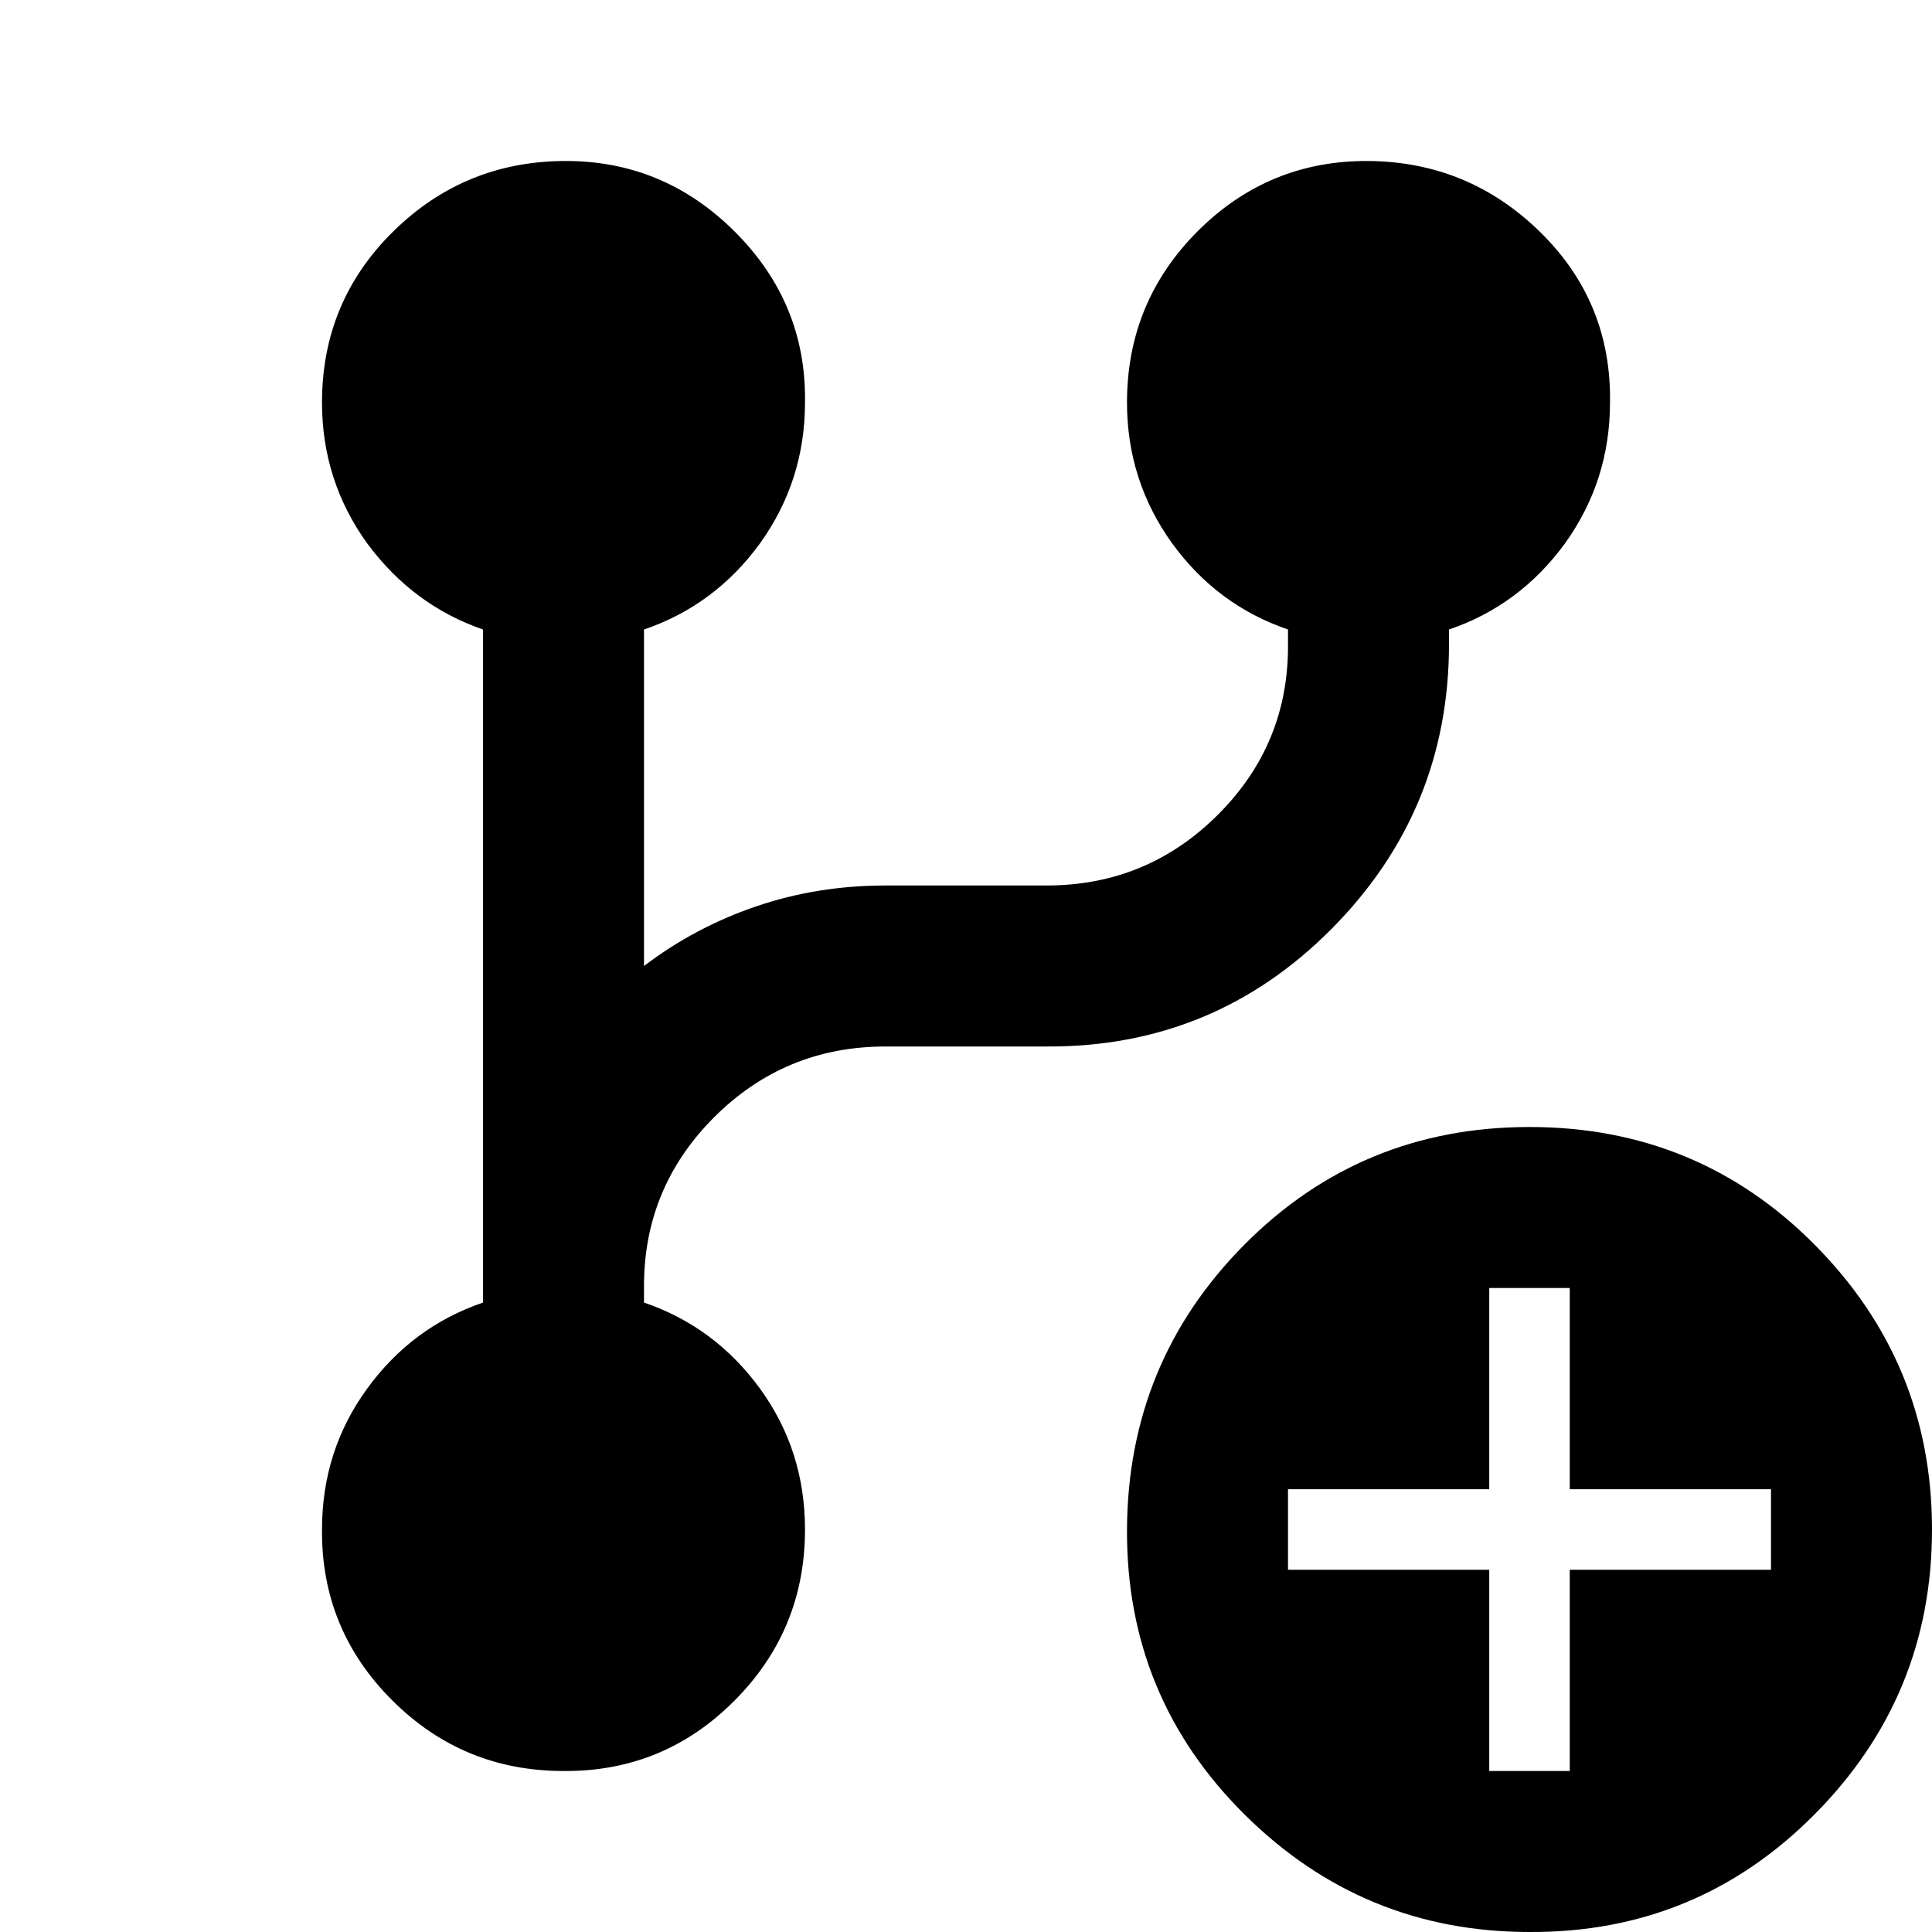
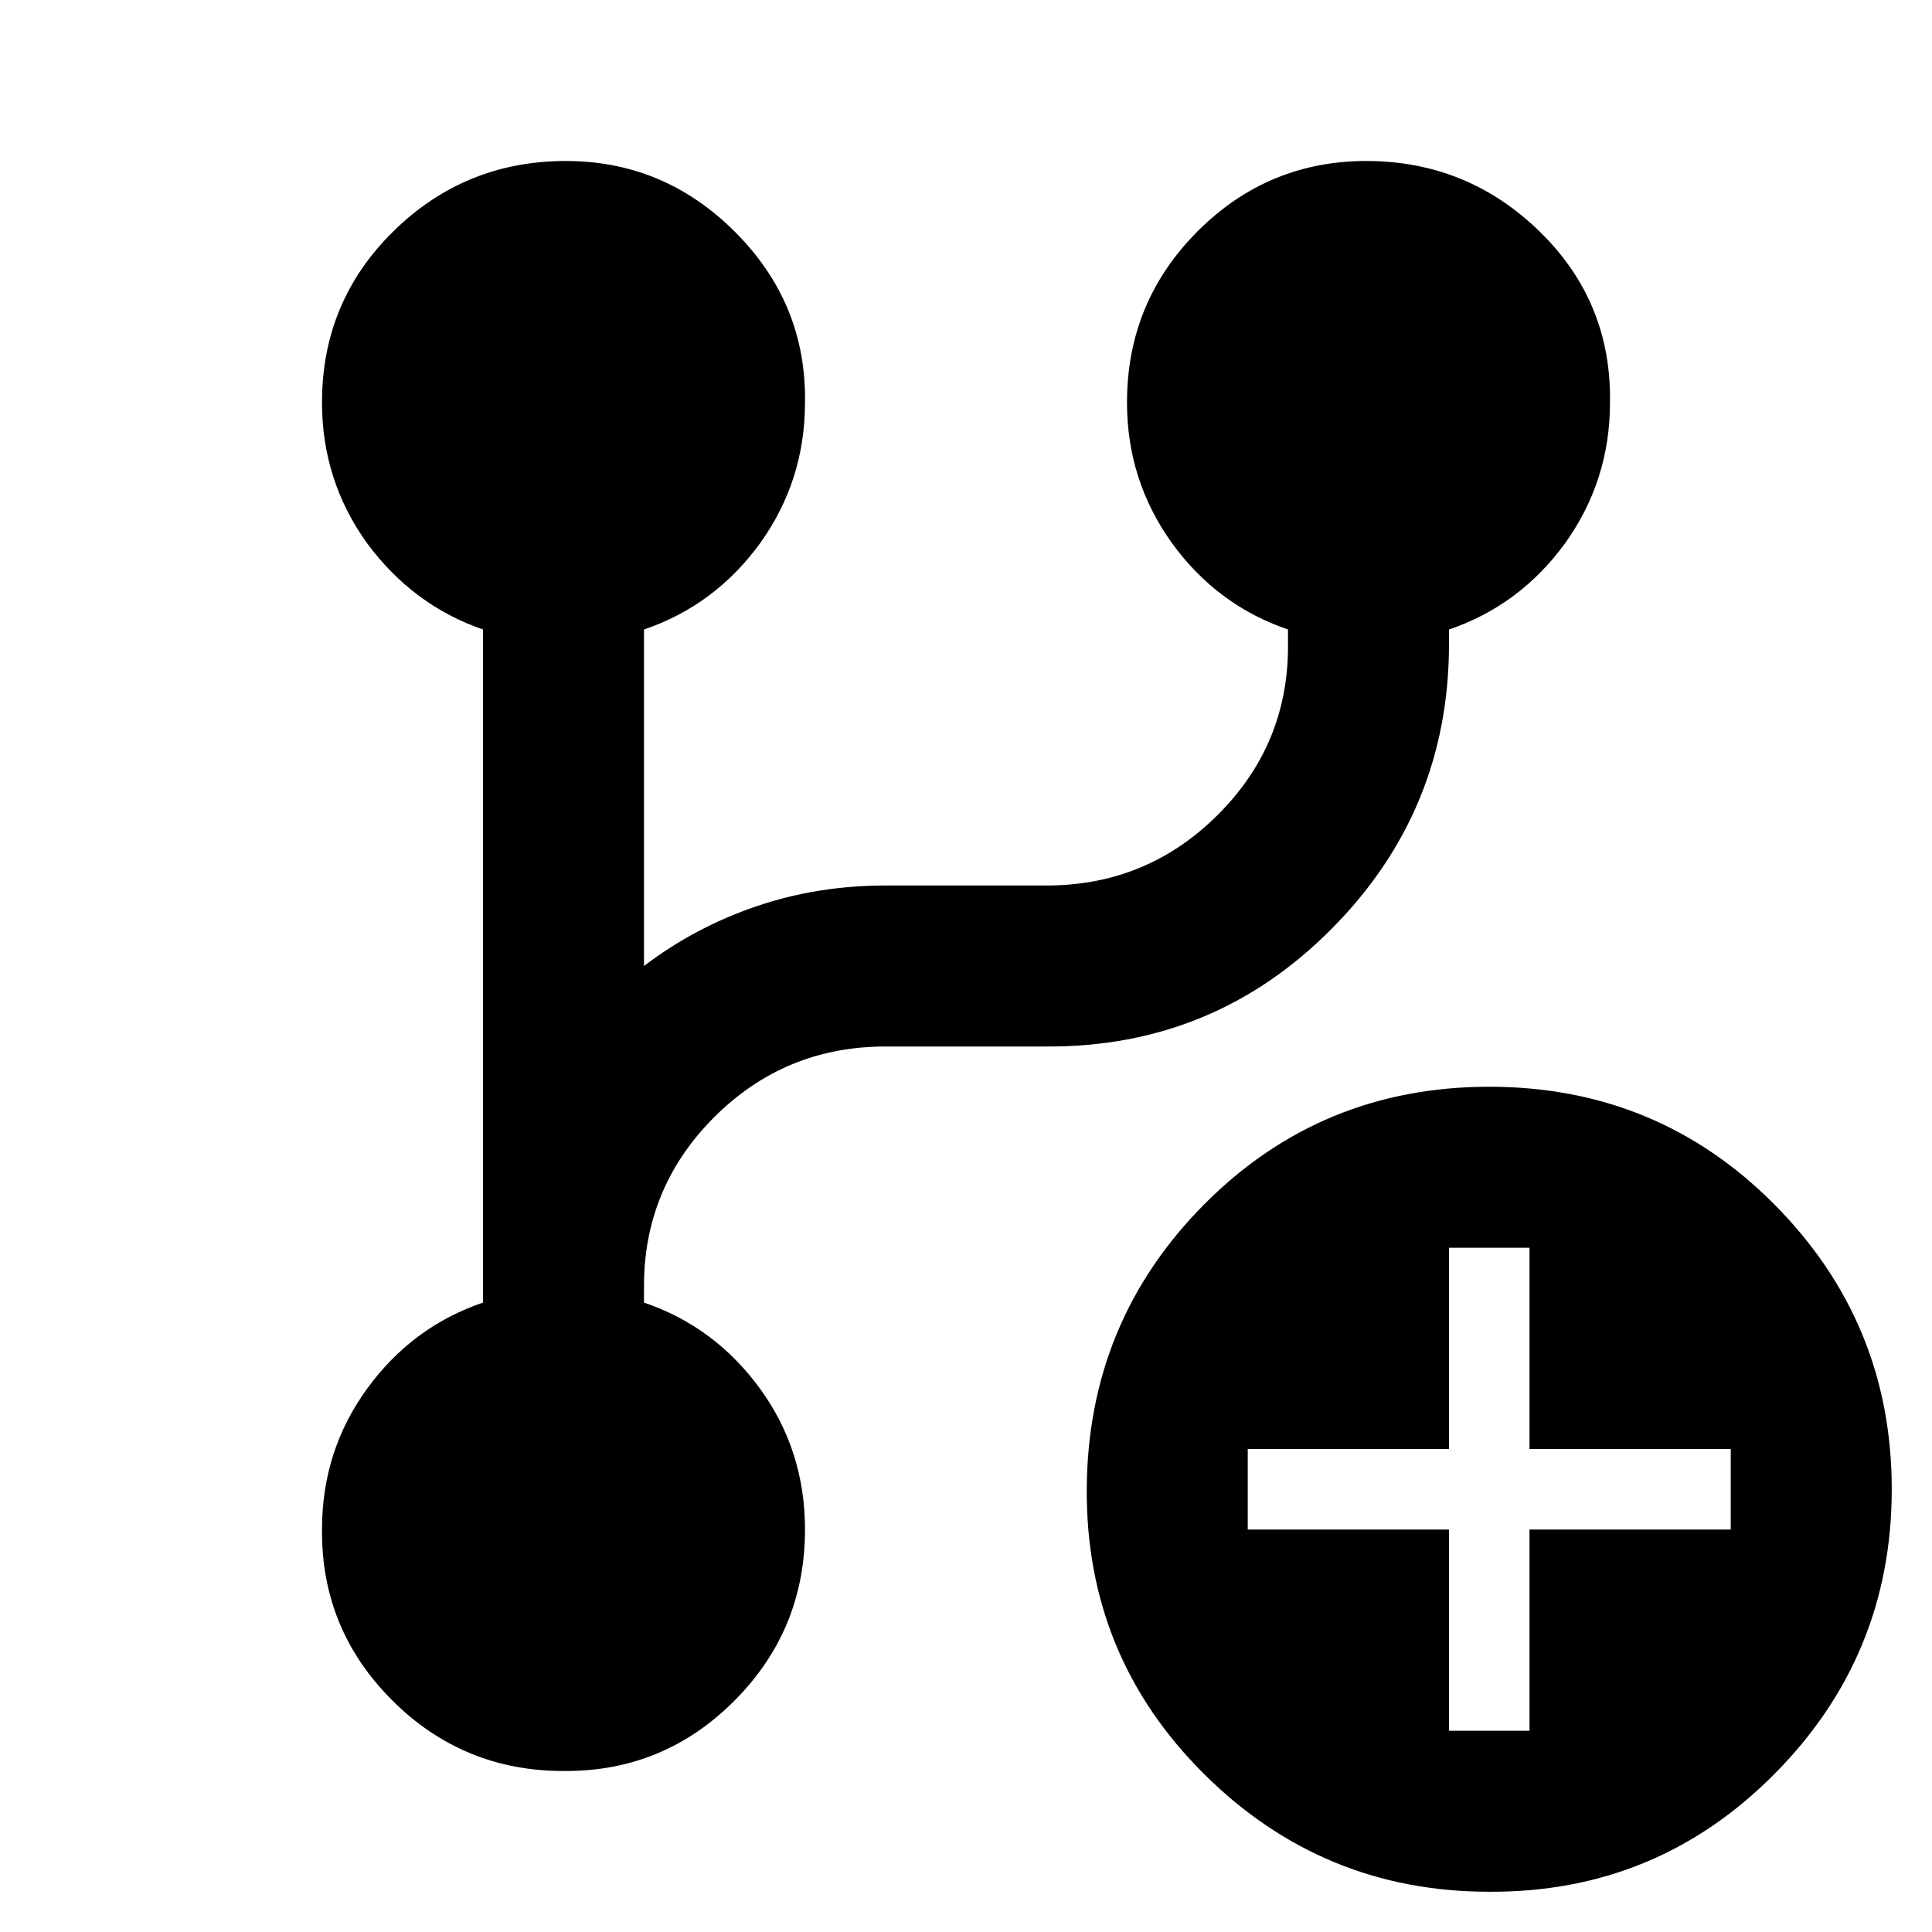
<svg xmlns="http://www.w3.org/2000/svg" width="24" height="24" viewBox="0 0 24 24" fill="none">
-   <path d="M19 14C20.393 14 21.573 14.487 22.54 15.46C23.514 16.44 24 17.62 24 19C24 20.38 23.514 21.56 22.54 22.54C21.567 23.52 20.387 24.007 19 24C17.62 24 16.44 23.513 15.46 22.54C14.48 21.567 13.993 20.387 14 19C14.007 17.613 14.493 16.433 15.46 15.46C16.427 14.487 17.607 14 19 14ZM18.5 18.5H16V19.5H18.5V22H19.5V19.5H22V18.5H19.5V16H18.5V18.5Z" fill-rule="evenodd" clip-rule="evenodd" fill="black" />
+   <path d="M18.5 13.5C19.893 13.5 21.073 13.987 22.04 14.96C23.014 15.94 23.5 17.12 23.5 18.5C23.5 19.88 23.014 21.06 22.04 22.04C21.067 23.02 19.887 23.507 18.5 23.5C17.12 23.5 15.94 23.013 14.96 22.04C13.98 21.067 13.493 19.887 13.5 18.5C13.507 17.113 13.993 15.933 14.96 14.96C15.927 13.987 17.107 13.5 18.5 13.5ZM18 18H15.5V19H18V21.5H19V19H21.5V18H19V15.5H18V18Z" fill-rule="evenodd" clip-rule="evenodd" fill="black" />
  <path d="M17 2C17.827 2.007 18.537 2.3 19.13 2.88C19.723 3.46 20.013 4.167 20 5C20 5.647 19.814 6.23 19.441 6.75C19.067 7.263 18.587 7.62 18 7.82V8C18 9.38 17.514 10.56 16.54 11.54C15.567 12.52 14.387 13.007 13 13H11C10.167 13 9.457 13.293 8.87 13.88C8.284 14.467 7.994 15.174 8 16V16.181C8.587 16.381 9.067 16.737 9.441 17.25C9.814 17.763 10 18.347 10 19C10 19.833 9.707 20.543 9.12 21.13C8.534 21.717 7.827 22.007 7 22C6.167 22 5.457 21.707 4.87 21.12C4.284 20.534 3.993 19.827 4 19C4 18.347 4.187 17.763 4.561 17.25C4.934 16.737 5.414 16.381 6 16.181V7.82C5.42 7.62 4.941 7.263 4.561 6.75C4.187 6.23 4 5.647 4 5C4 4.167 4.293 3.46 4.88 2.88C5.467 2.3 6.174 2.007 7 2C7.827 1.993 8.537 2.287 9.13 2.88C9.723 3.473 10.013 4.18 10 5C10 5.647 9.814 6.23 9.441 6.75C9.067 7.263 8.587 7.62 8 7.82V12C8.42 11.68 8.884 11.433 9.391 11.26C9.897 11.087 10.434 11 11 11H13C13.833 11 14.543 10.707 15.13 10.12C15.717 9.534 16.007 8.827 16 8V7.82C15.414 7.62 14.934 7.263 14.561 6.75C14.187 6.23 14 5.647 14 5C14 4.167 14.293 3.457 14.88 2.87C15.467 2.284 16.174 1.994 17 2Z" fill="black" />
</svg>
